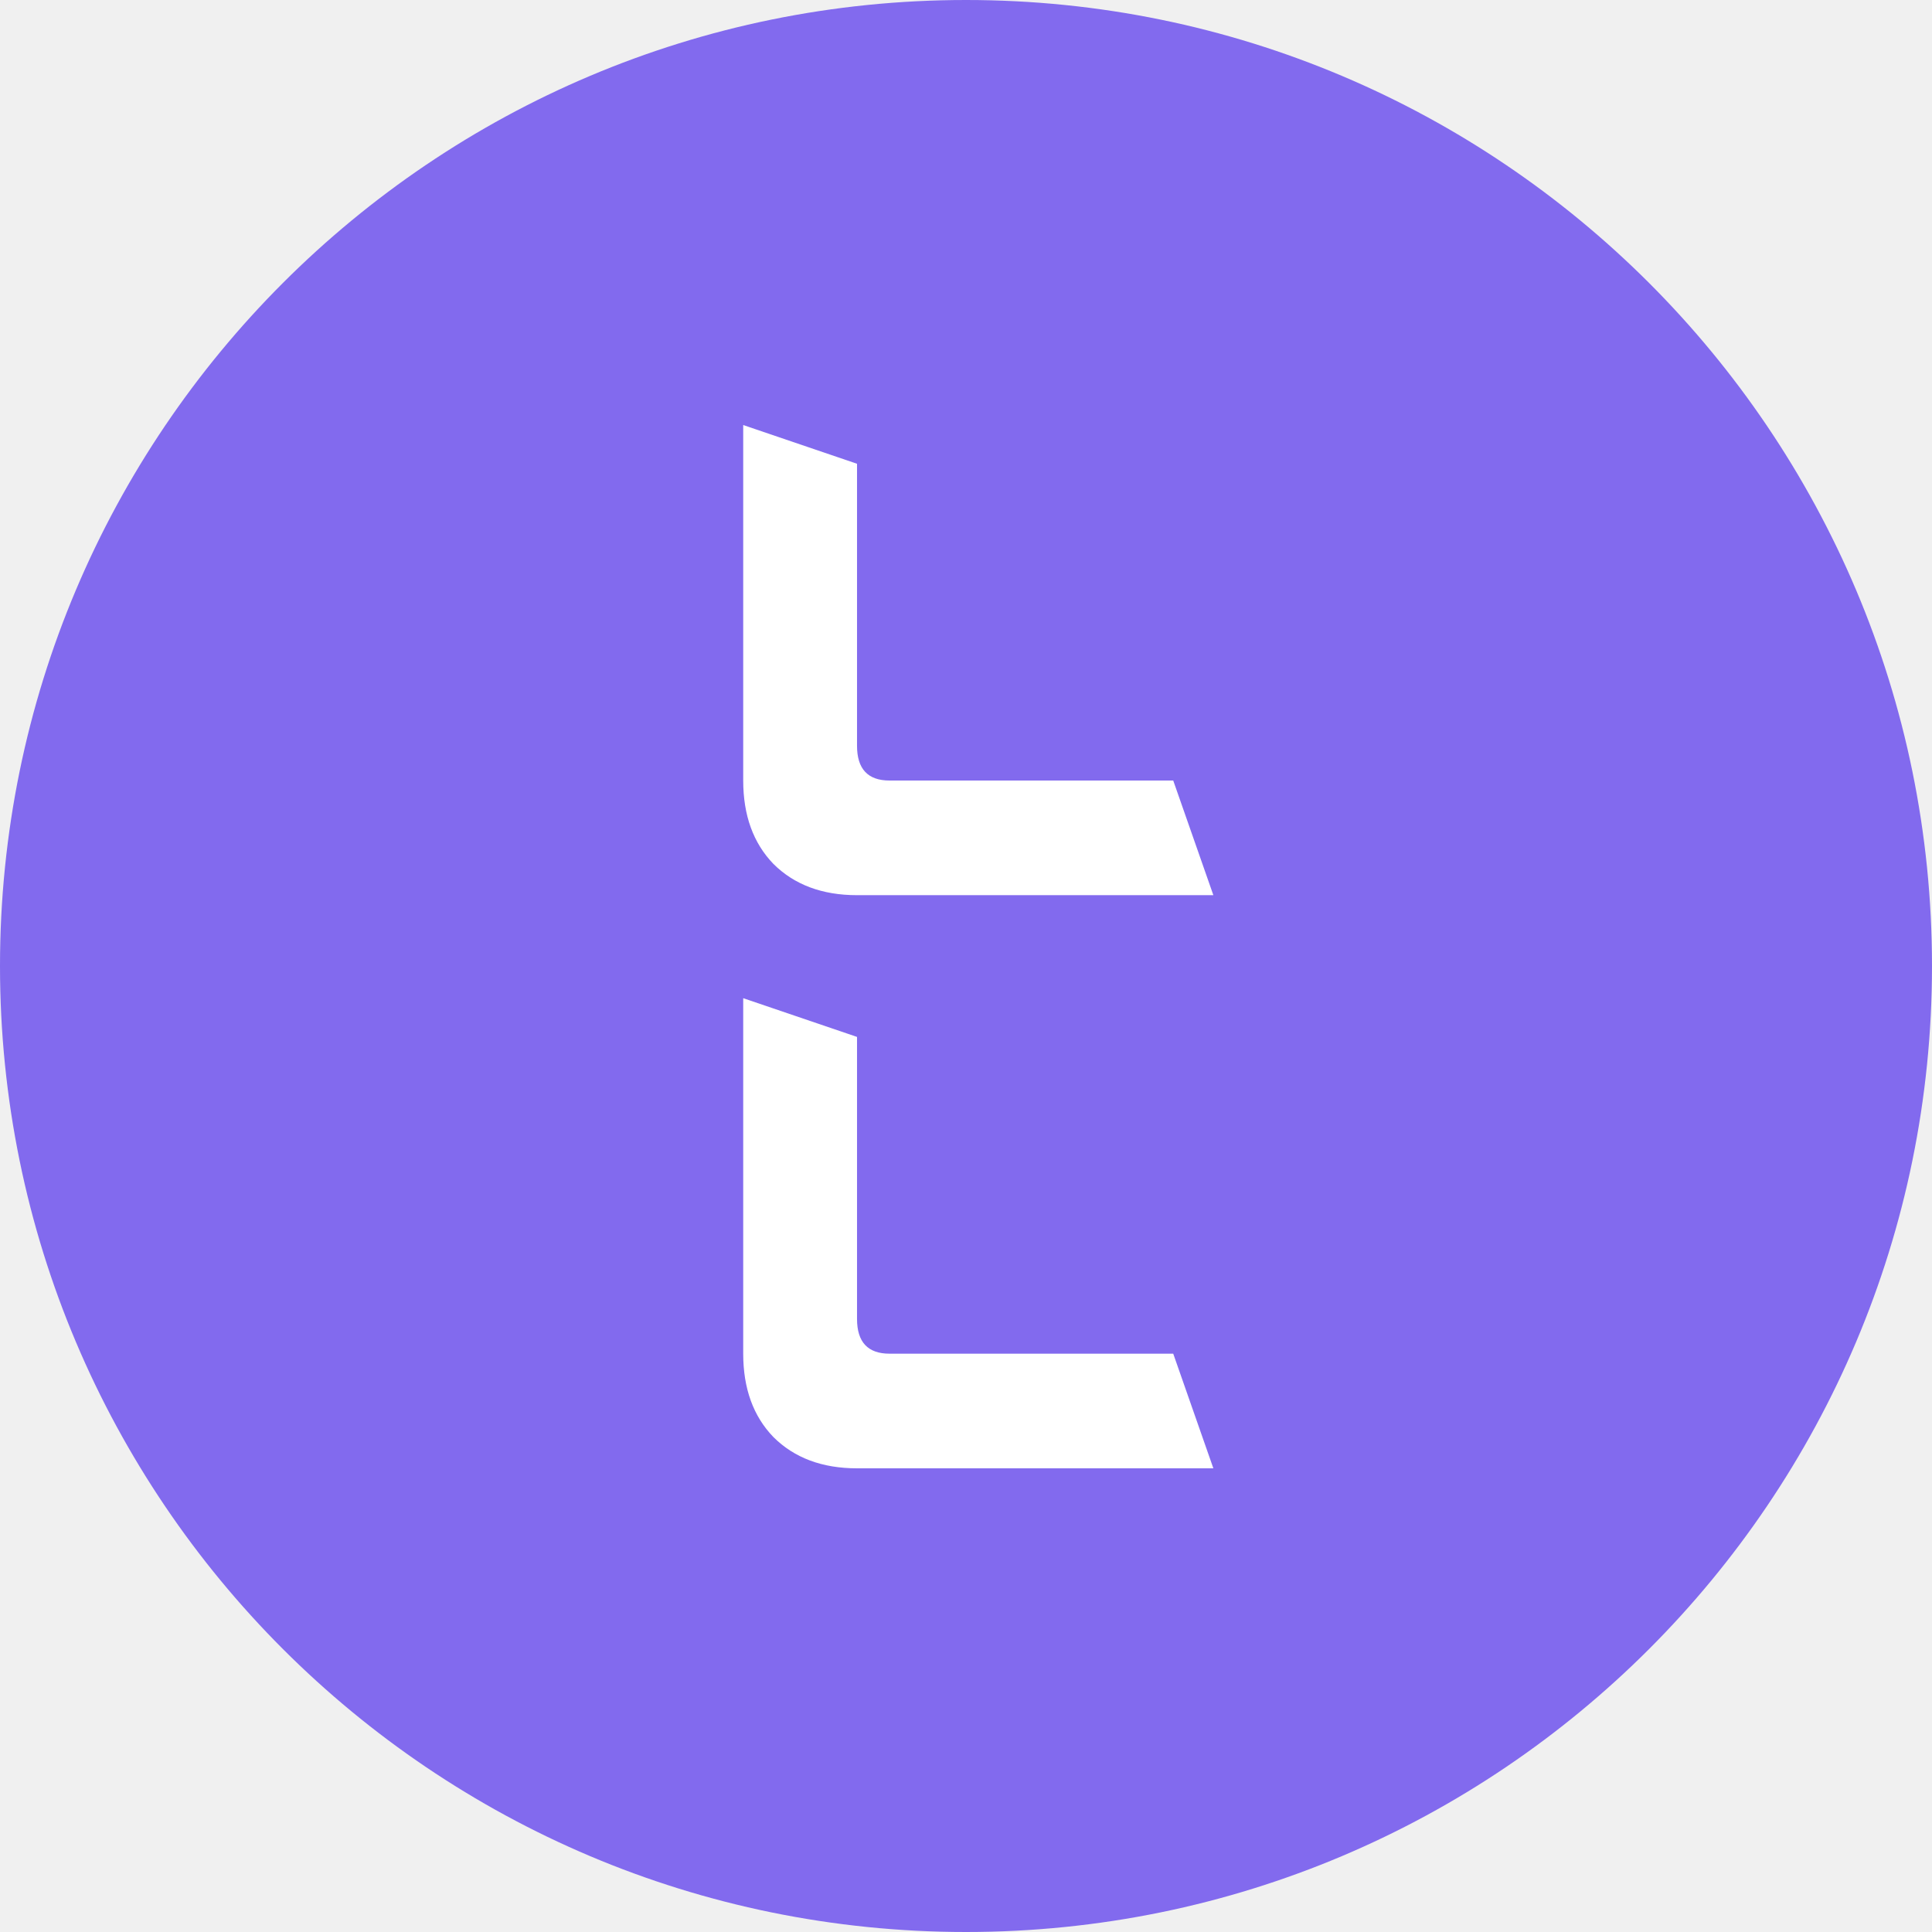
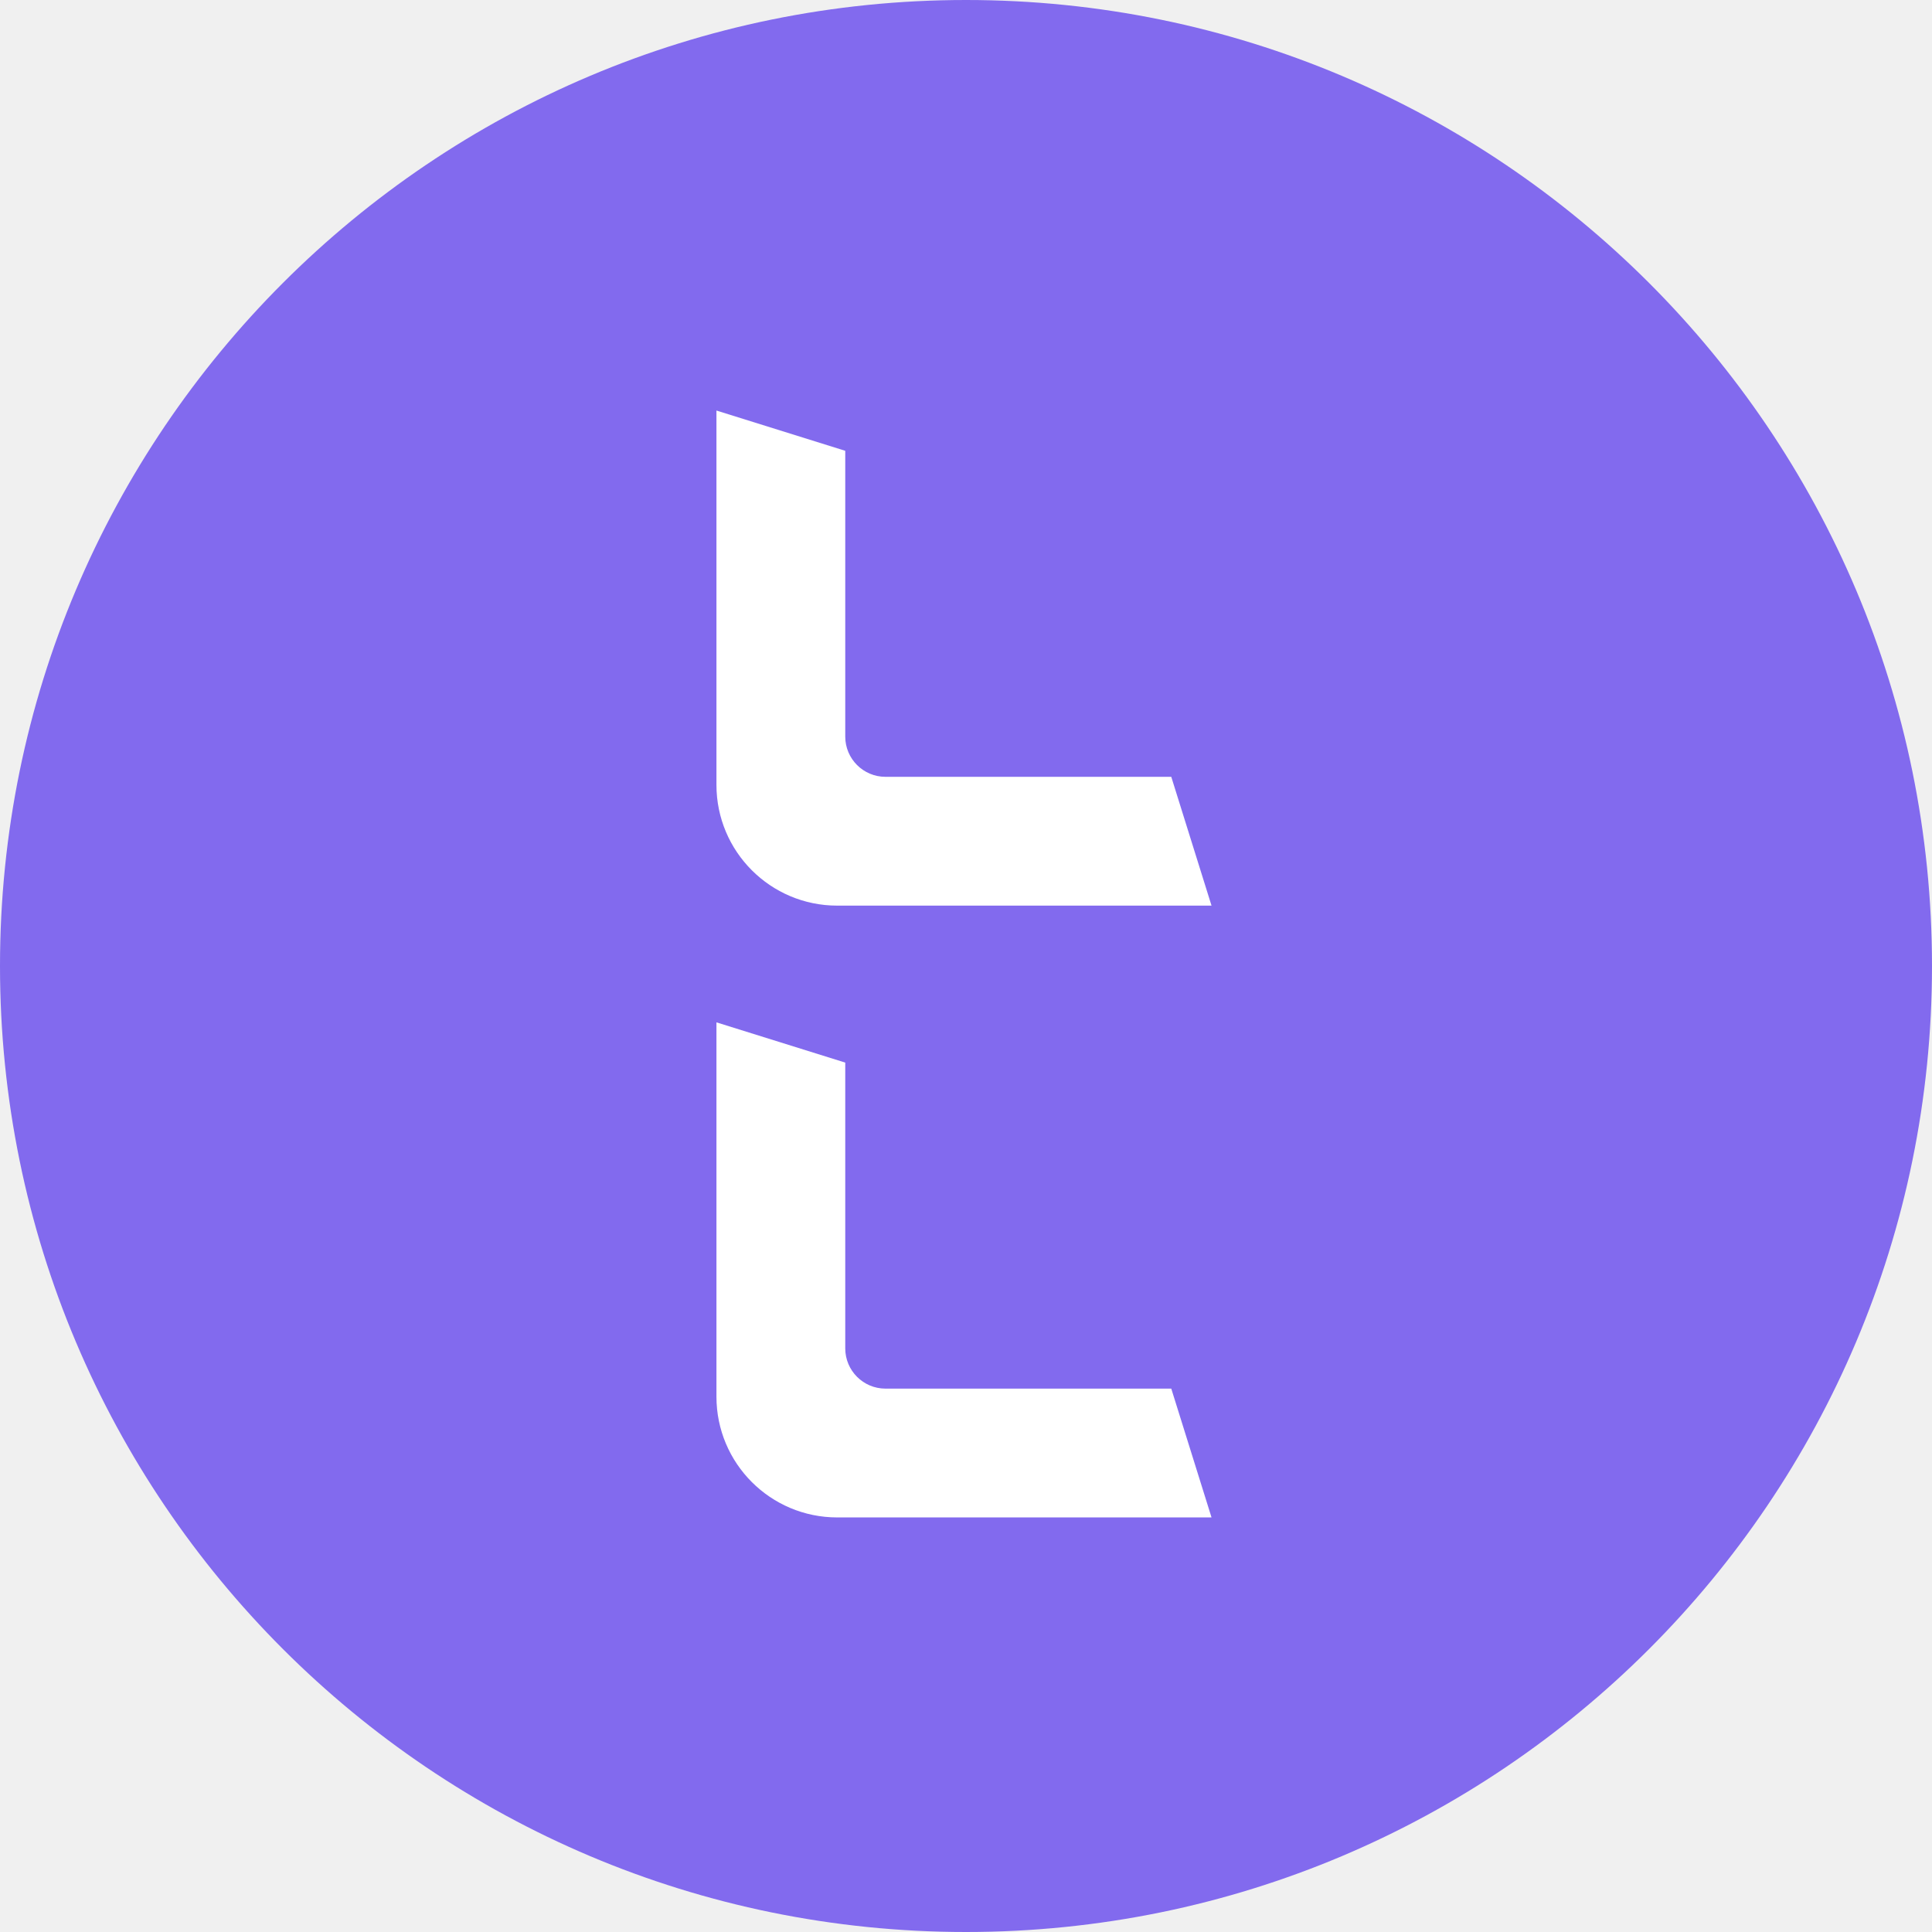
- <svg xmlns="http://www.w3.org/2000/svg" width="256" height="256" viewBox="0 0 256 256" fill="none">
-   <rect width="256" height="256" rx="128" fill="#826AEE" />
-   <path d="M102.48 114.472C105.25 117.234 108.944 118.615 113.56 118.615L160.777 118.615L155.459 103.425H117.869C114.997 103.425 113.56 101.89 113.56 98.822L113.56 61.451L98.479 56.32L98.479 103.425C98.479 108.028 99.813 111.71 102.48 114.472Z" fill="white" />
-   <path d="M102.48 190.417C105.25 193.179 108.944 194.56 113.56 194.56H160.777L155.459 179.37H117.869C114.997 179.37 113.56 177.835 113.56 174.767L113.56 137.396L98.479 132.265L98.479 179.37C98.479 183.973 99.813 187.655 102.48 190.417Z" fill="white" />
+ <svg xmlns="http://www.w3.org/2000/svg" width="240" height="240" viewBox="0 0 240 240" fill="none">
+   <g clip-path="url(#clip0_6308_3025)">
+     <circle cx="120" cy="120" r="120" fill="#826AEE" />
+     <path fill-rule="evenodd" clip-rule="evenodd" d="M89 97.5V51L105 56V91.5C105 94.261 107.239 96.5 110 96.5H145.5L150.5 112.5H104C95.716 112.5 89 105.784 89 97.5Z" fill="white" />
+     <path fill-rule="evenodd" clip-rule="evenodd" d="M89 173.5V127L105 132V167.5C105 170.261 107.239 172.5 110 172.5H145.5L150.5 188.5H104C95.716 188.5 89 181.784 89 173.5Z" fill="white" />
+   </g>
+   <defs>
+     <clipPath id="clip0_6308_3025">
+       <rect width="240" height="240" fill="white" />
+     </clipPath>
+   </defs>
</svg>
